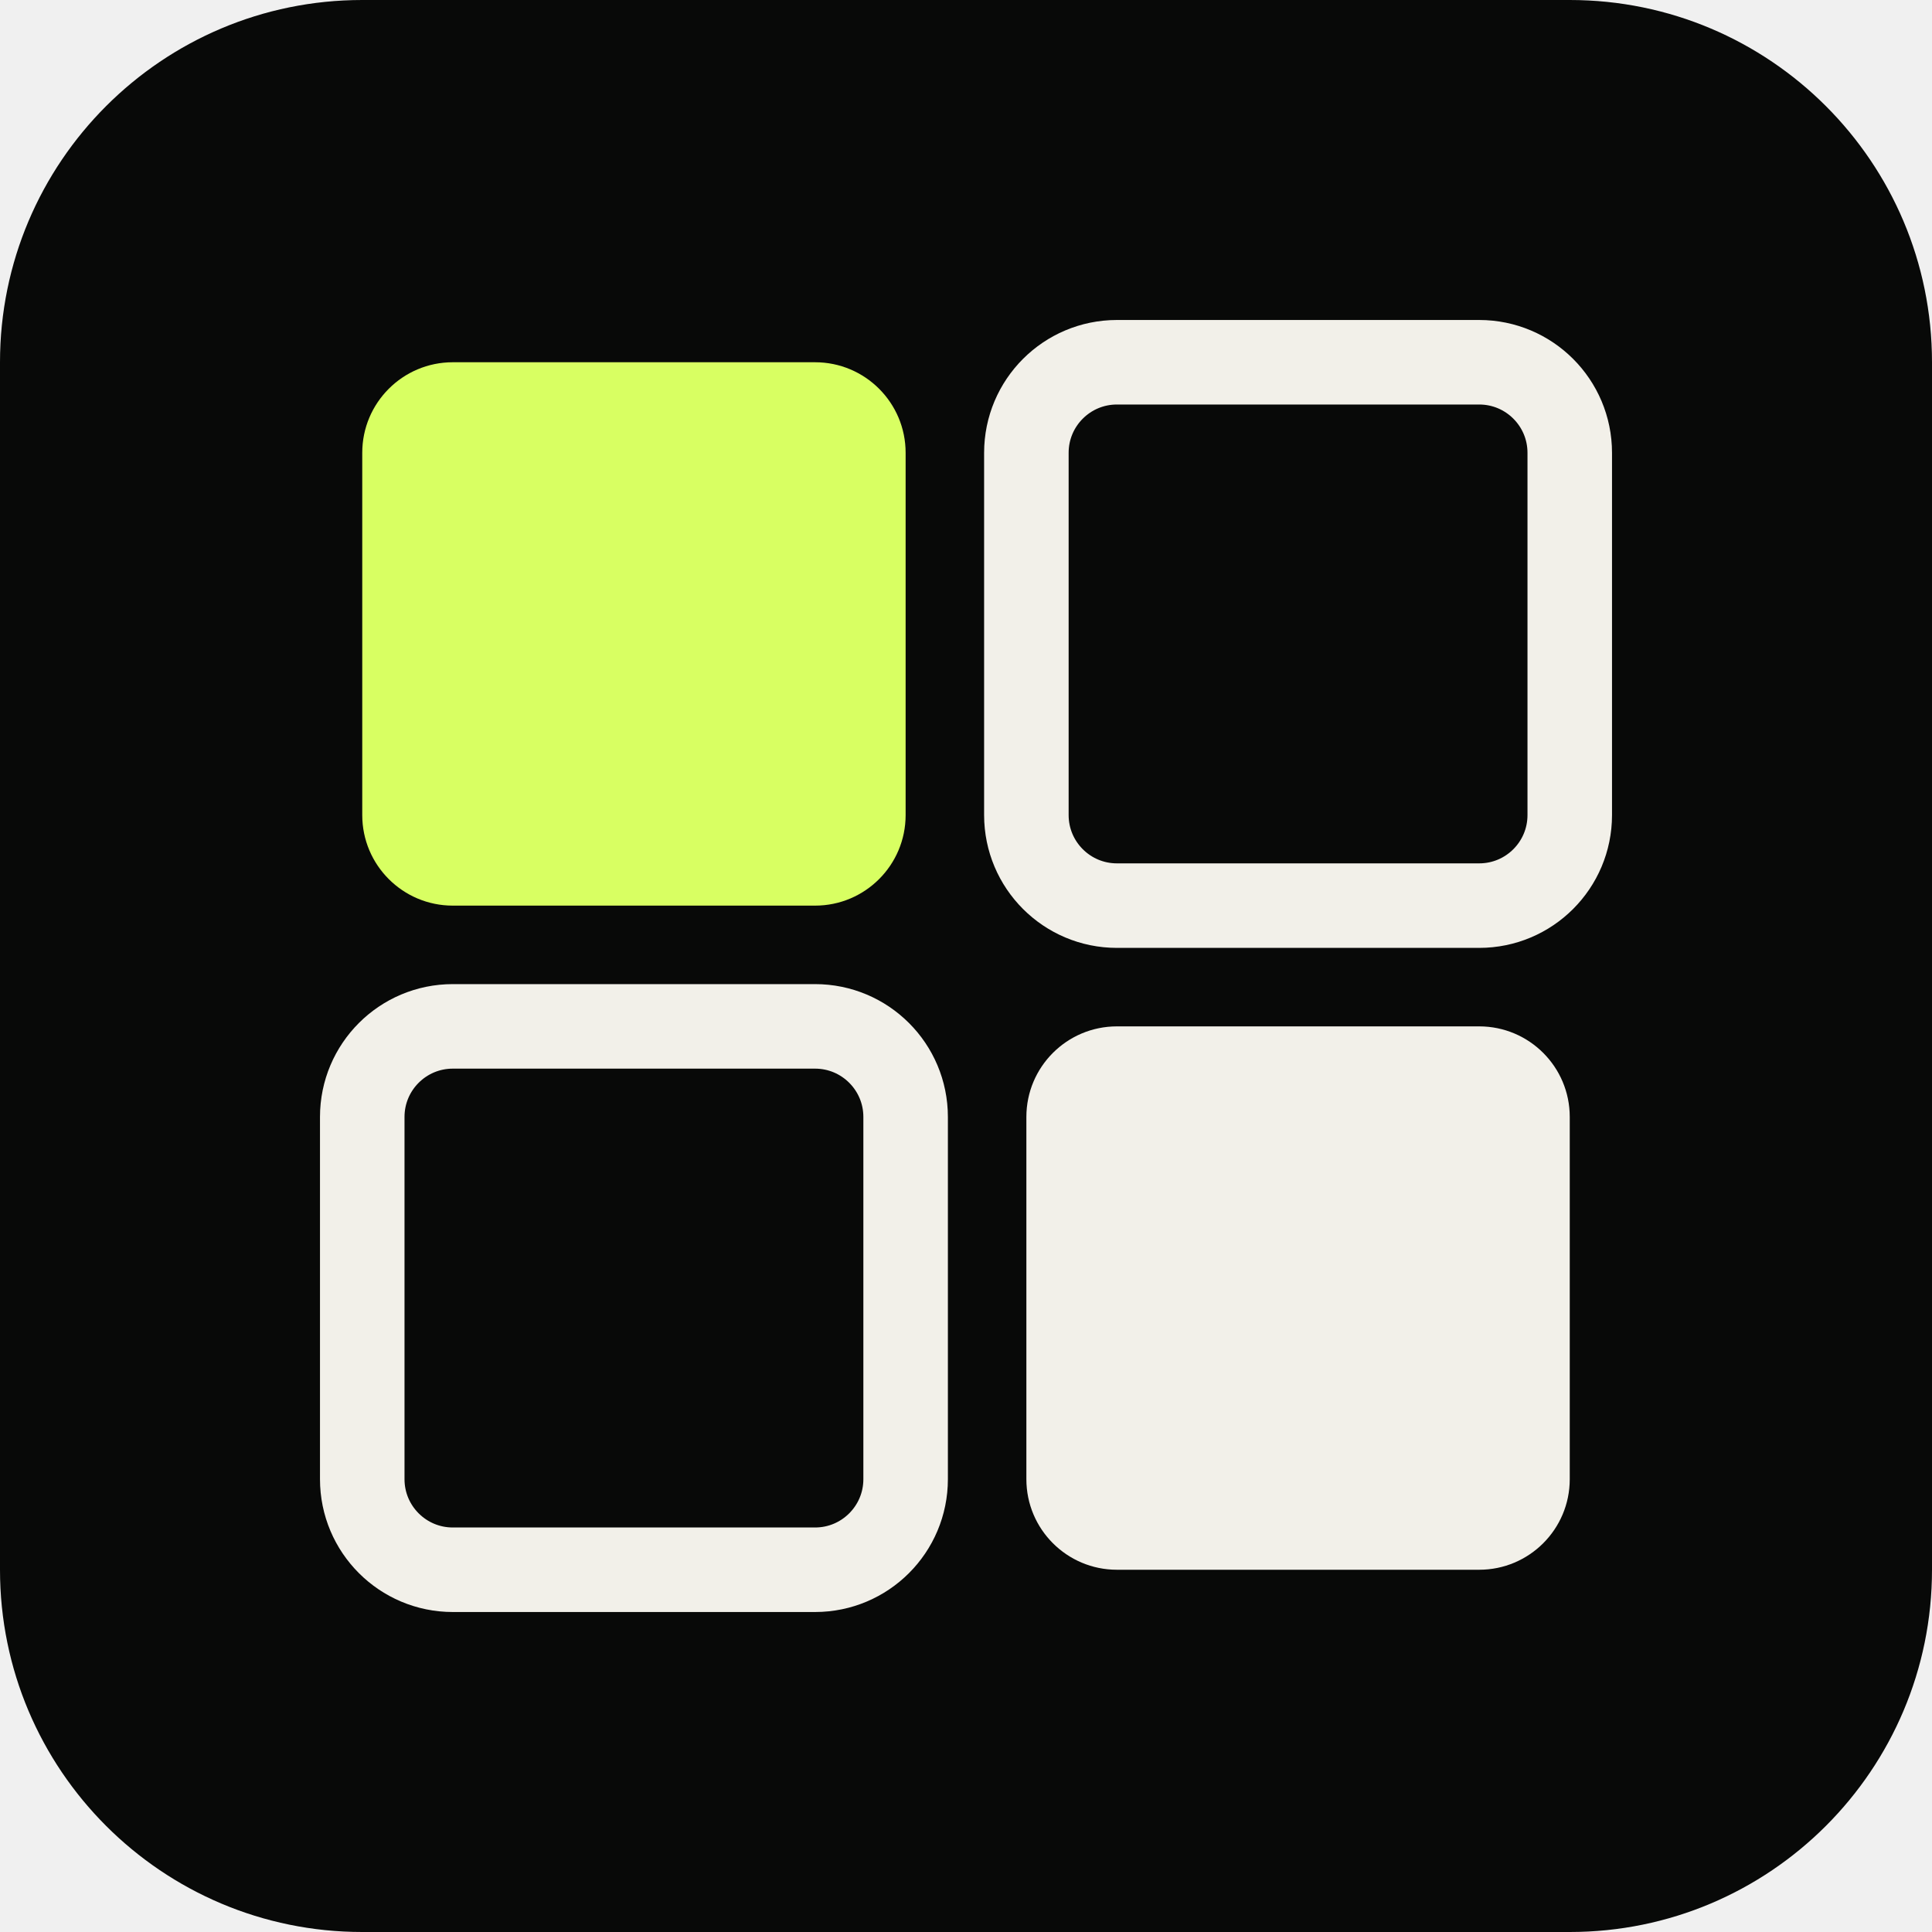
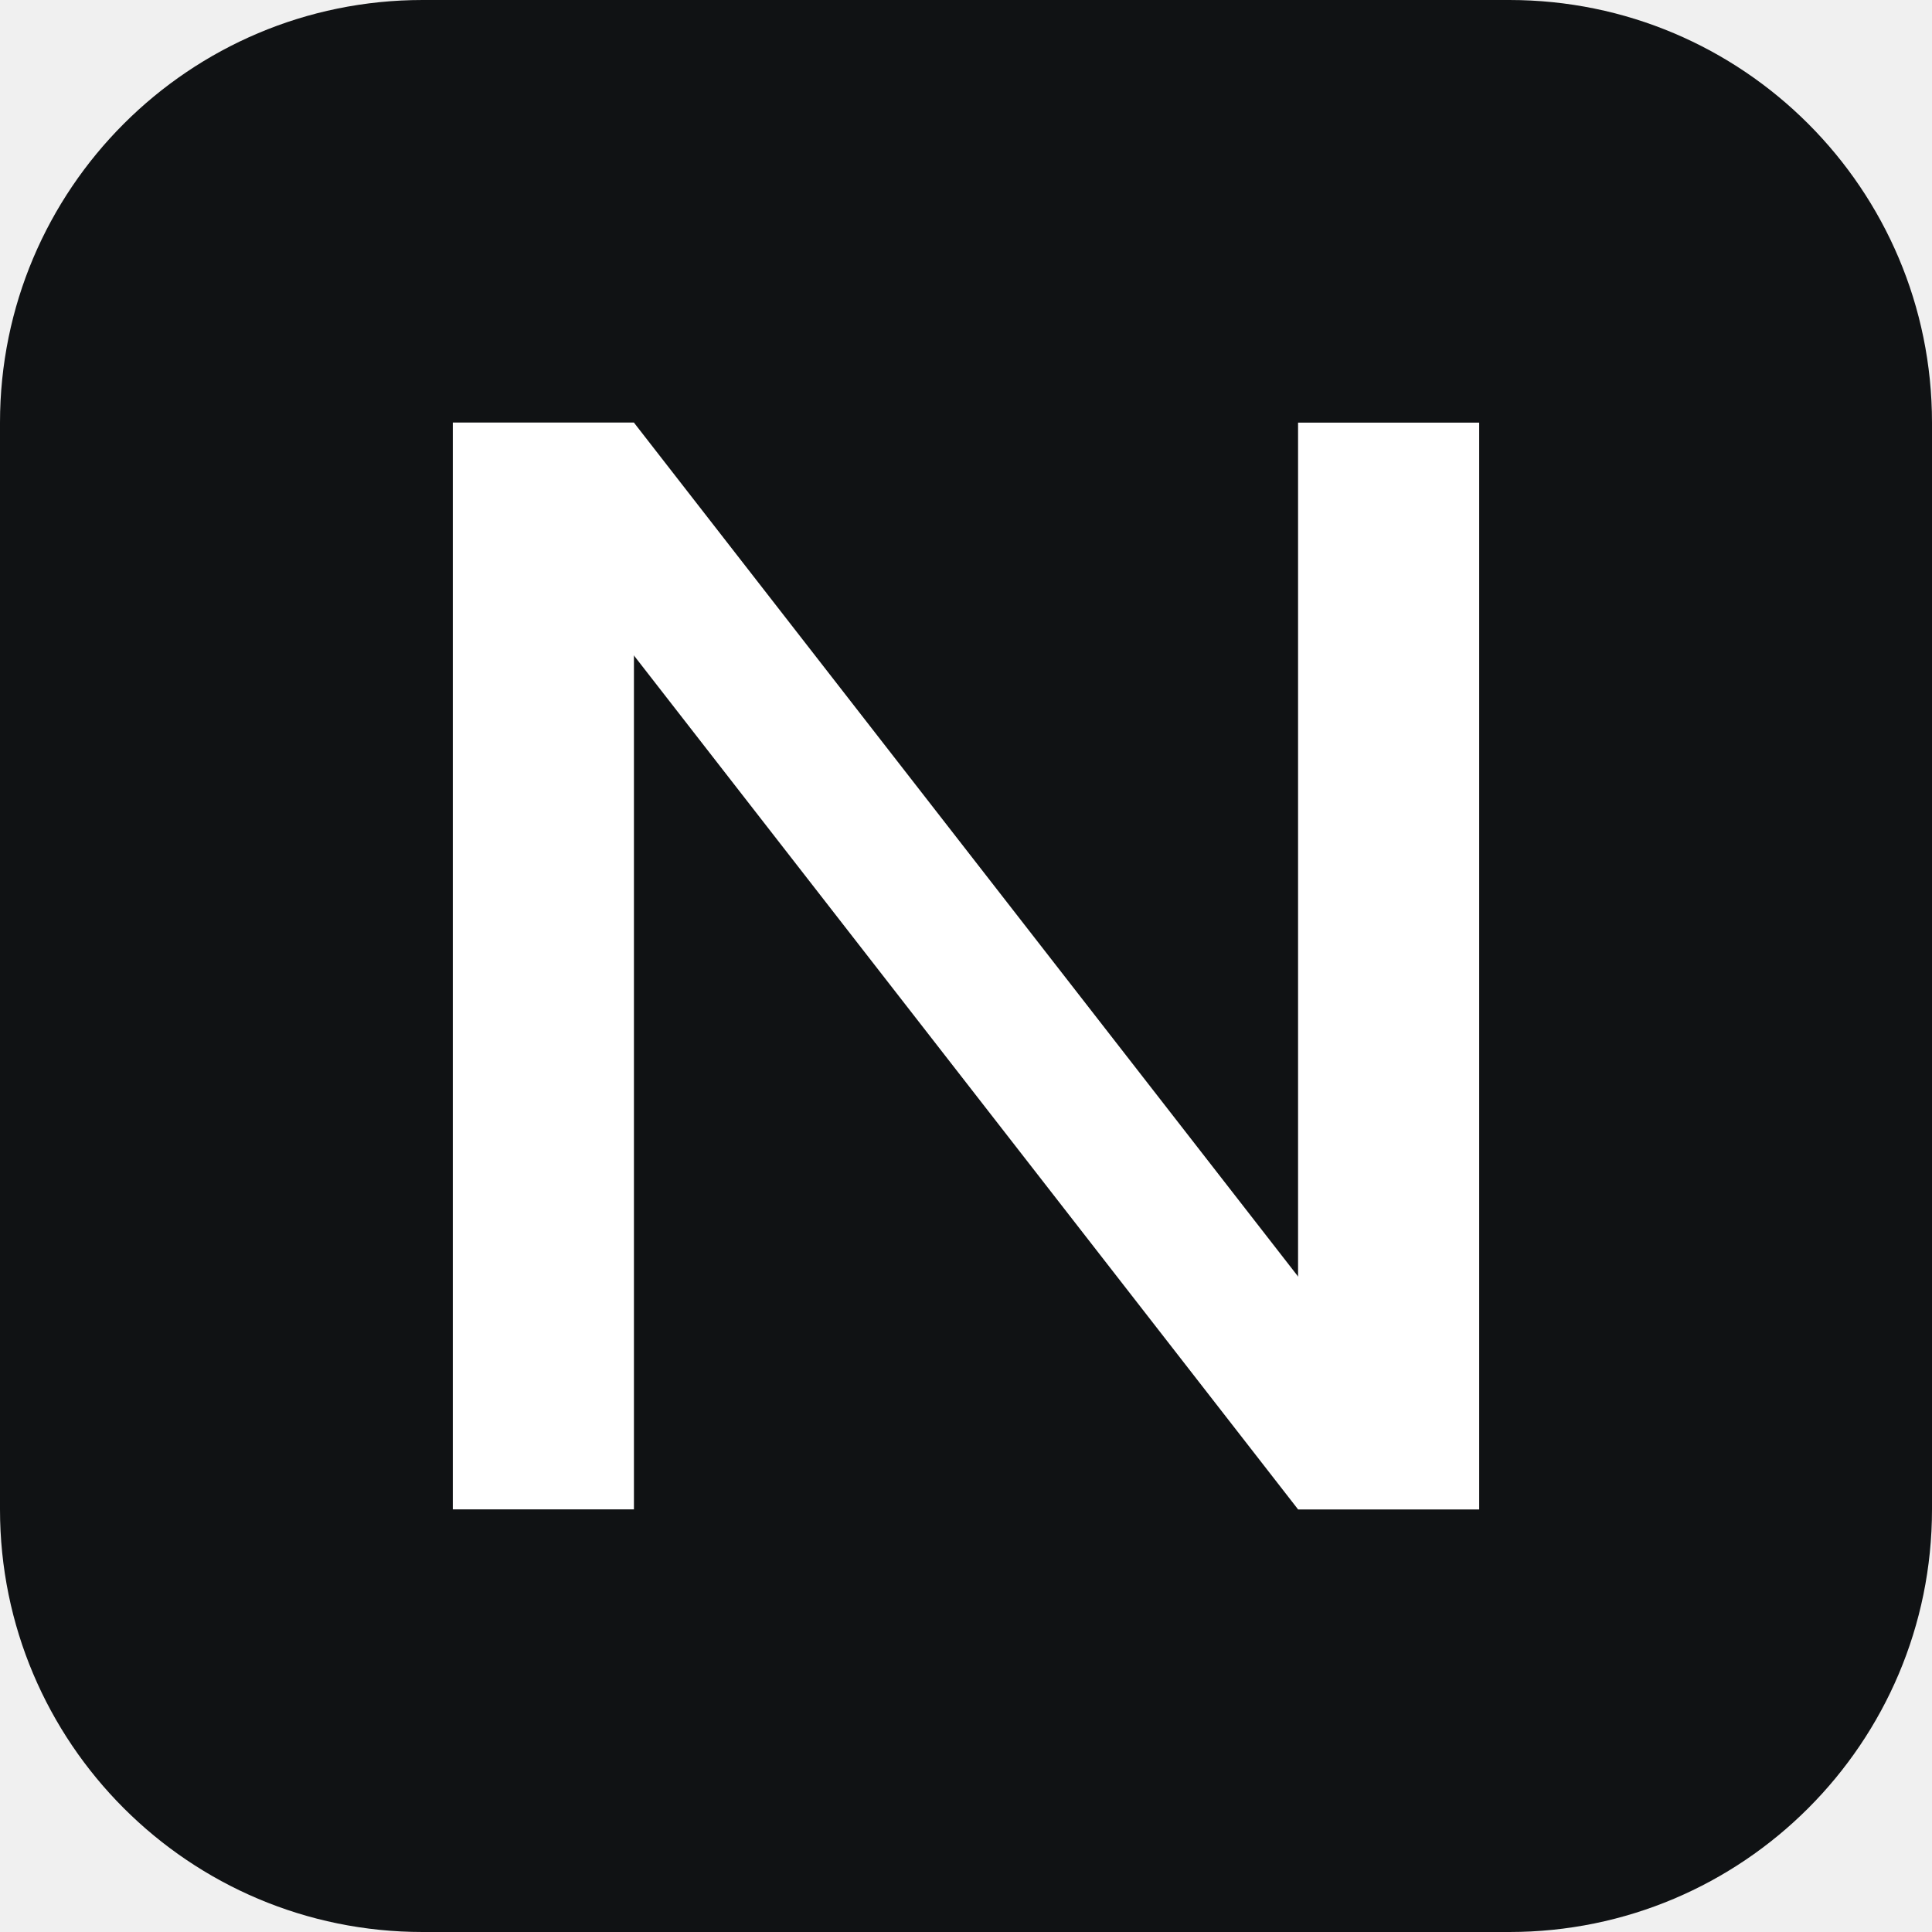
- <svg xmlns="http://www.w3.org/2000/svg" viewBox="0 0 32 32">
-   <rect width="32" height="32" rx="6" fill="#080908" />
-   <rect x="6" y="6" width="9" height="9" rx="1.5" fill="#d8ff62" />
-   <rect x="17" y="6" width="9" height="9" rx="1.5" fill="none" stroke="#f2f0e9" stroke-width="1.4" />
-   <rect x="6" y="17" width="9" height="9" rx="1.5" fill="none" stroke="#f2f0e9" stroke-width="1.4" />
-   <rect x="17" y="17" width="9" height="9" rx="1.5" fill="#f2f0e9" />
+ <svg xmlns="http://www.w3.org/2000/svg" viewBox="0 0 32 32" role="img" aria-label="Nexus">
+   <rect width="32" height="32" rx="7" ry="7" fill="#101214" />
+   <g fill="#FFFFFF">
+     <rect x="7.5" y="7" width="3" height="18" />
+     <rect x="21.5" y="7" width="3" height="18" />
+     <polygon points="7.5,7 10.5,7 24.5,25 21.5,25" />
+   </g>
</svg>
